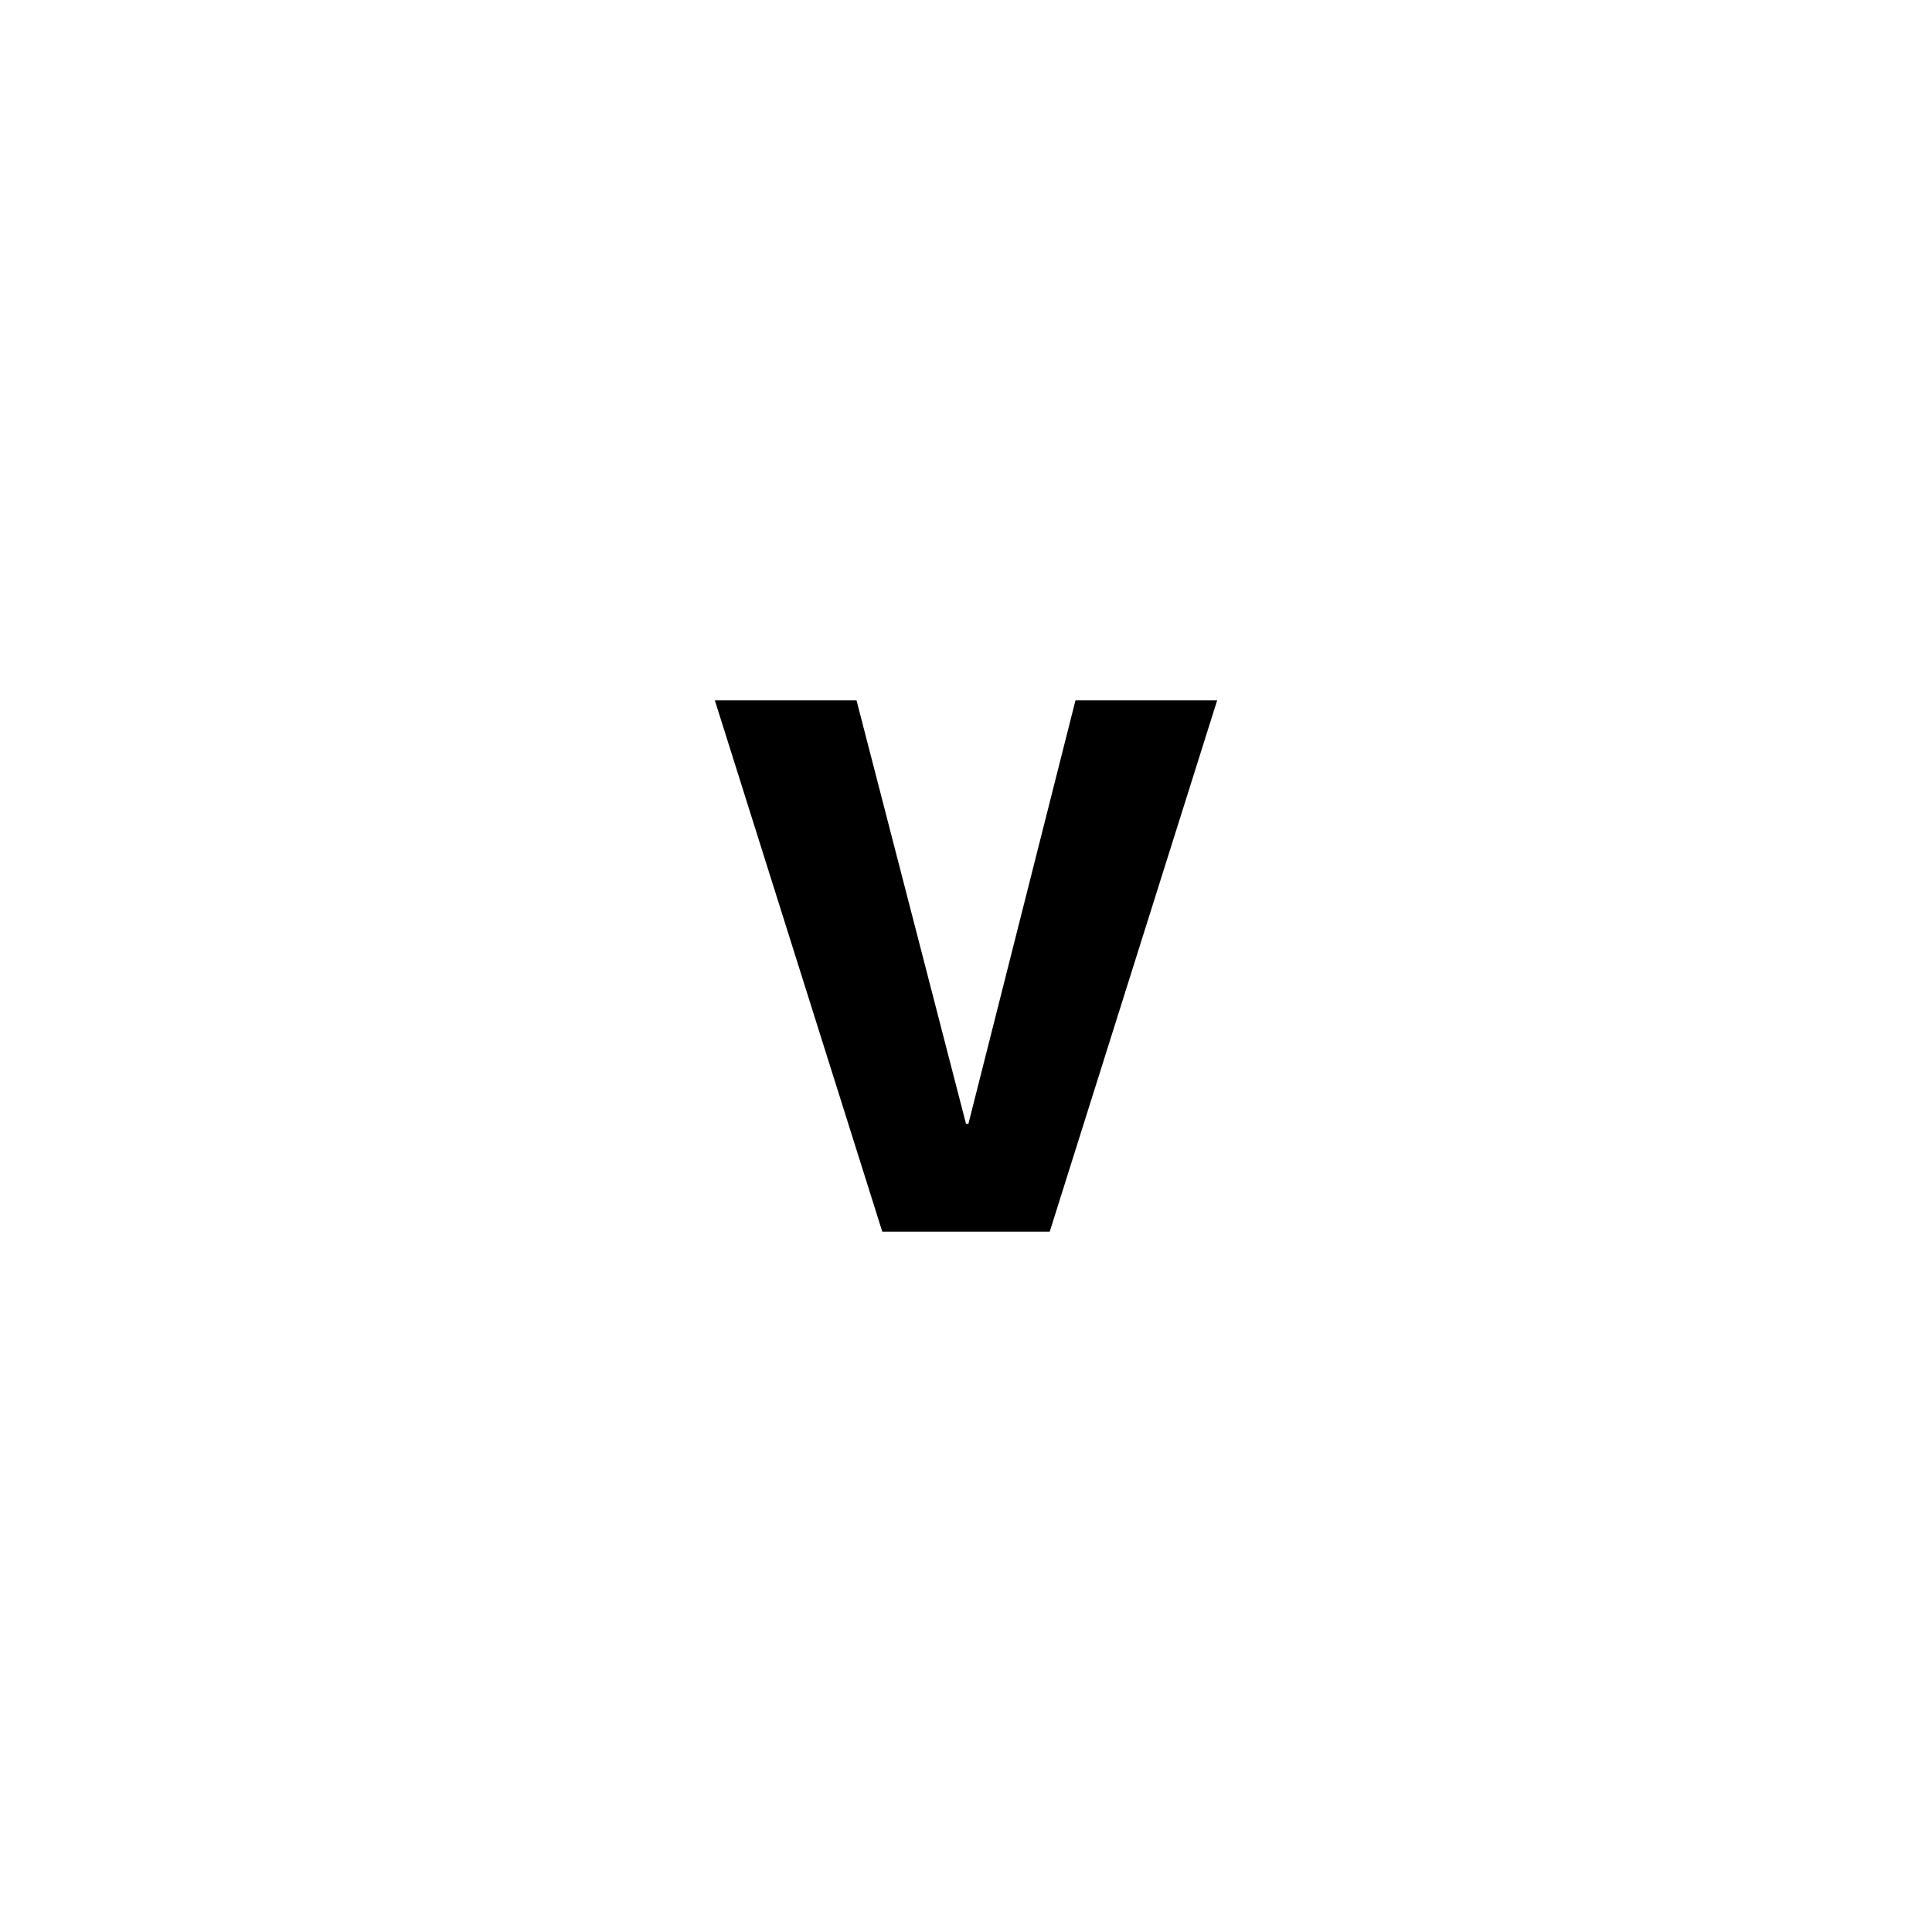
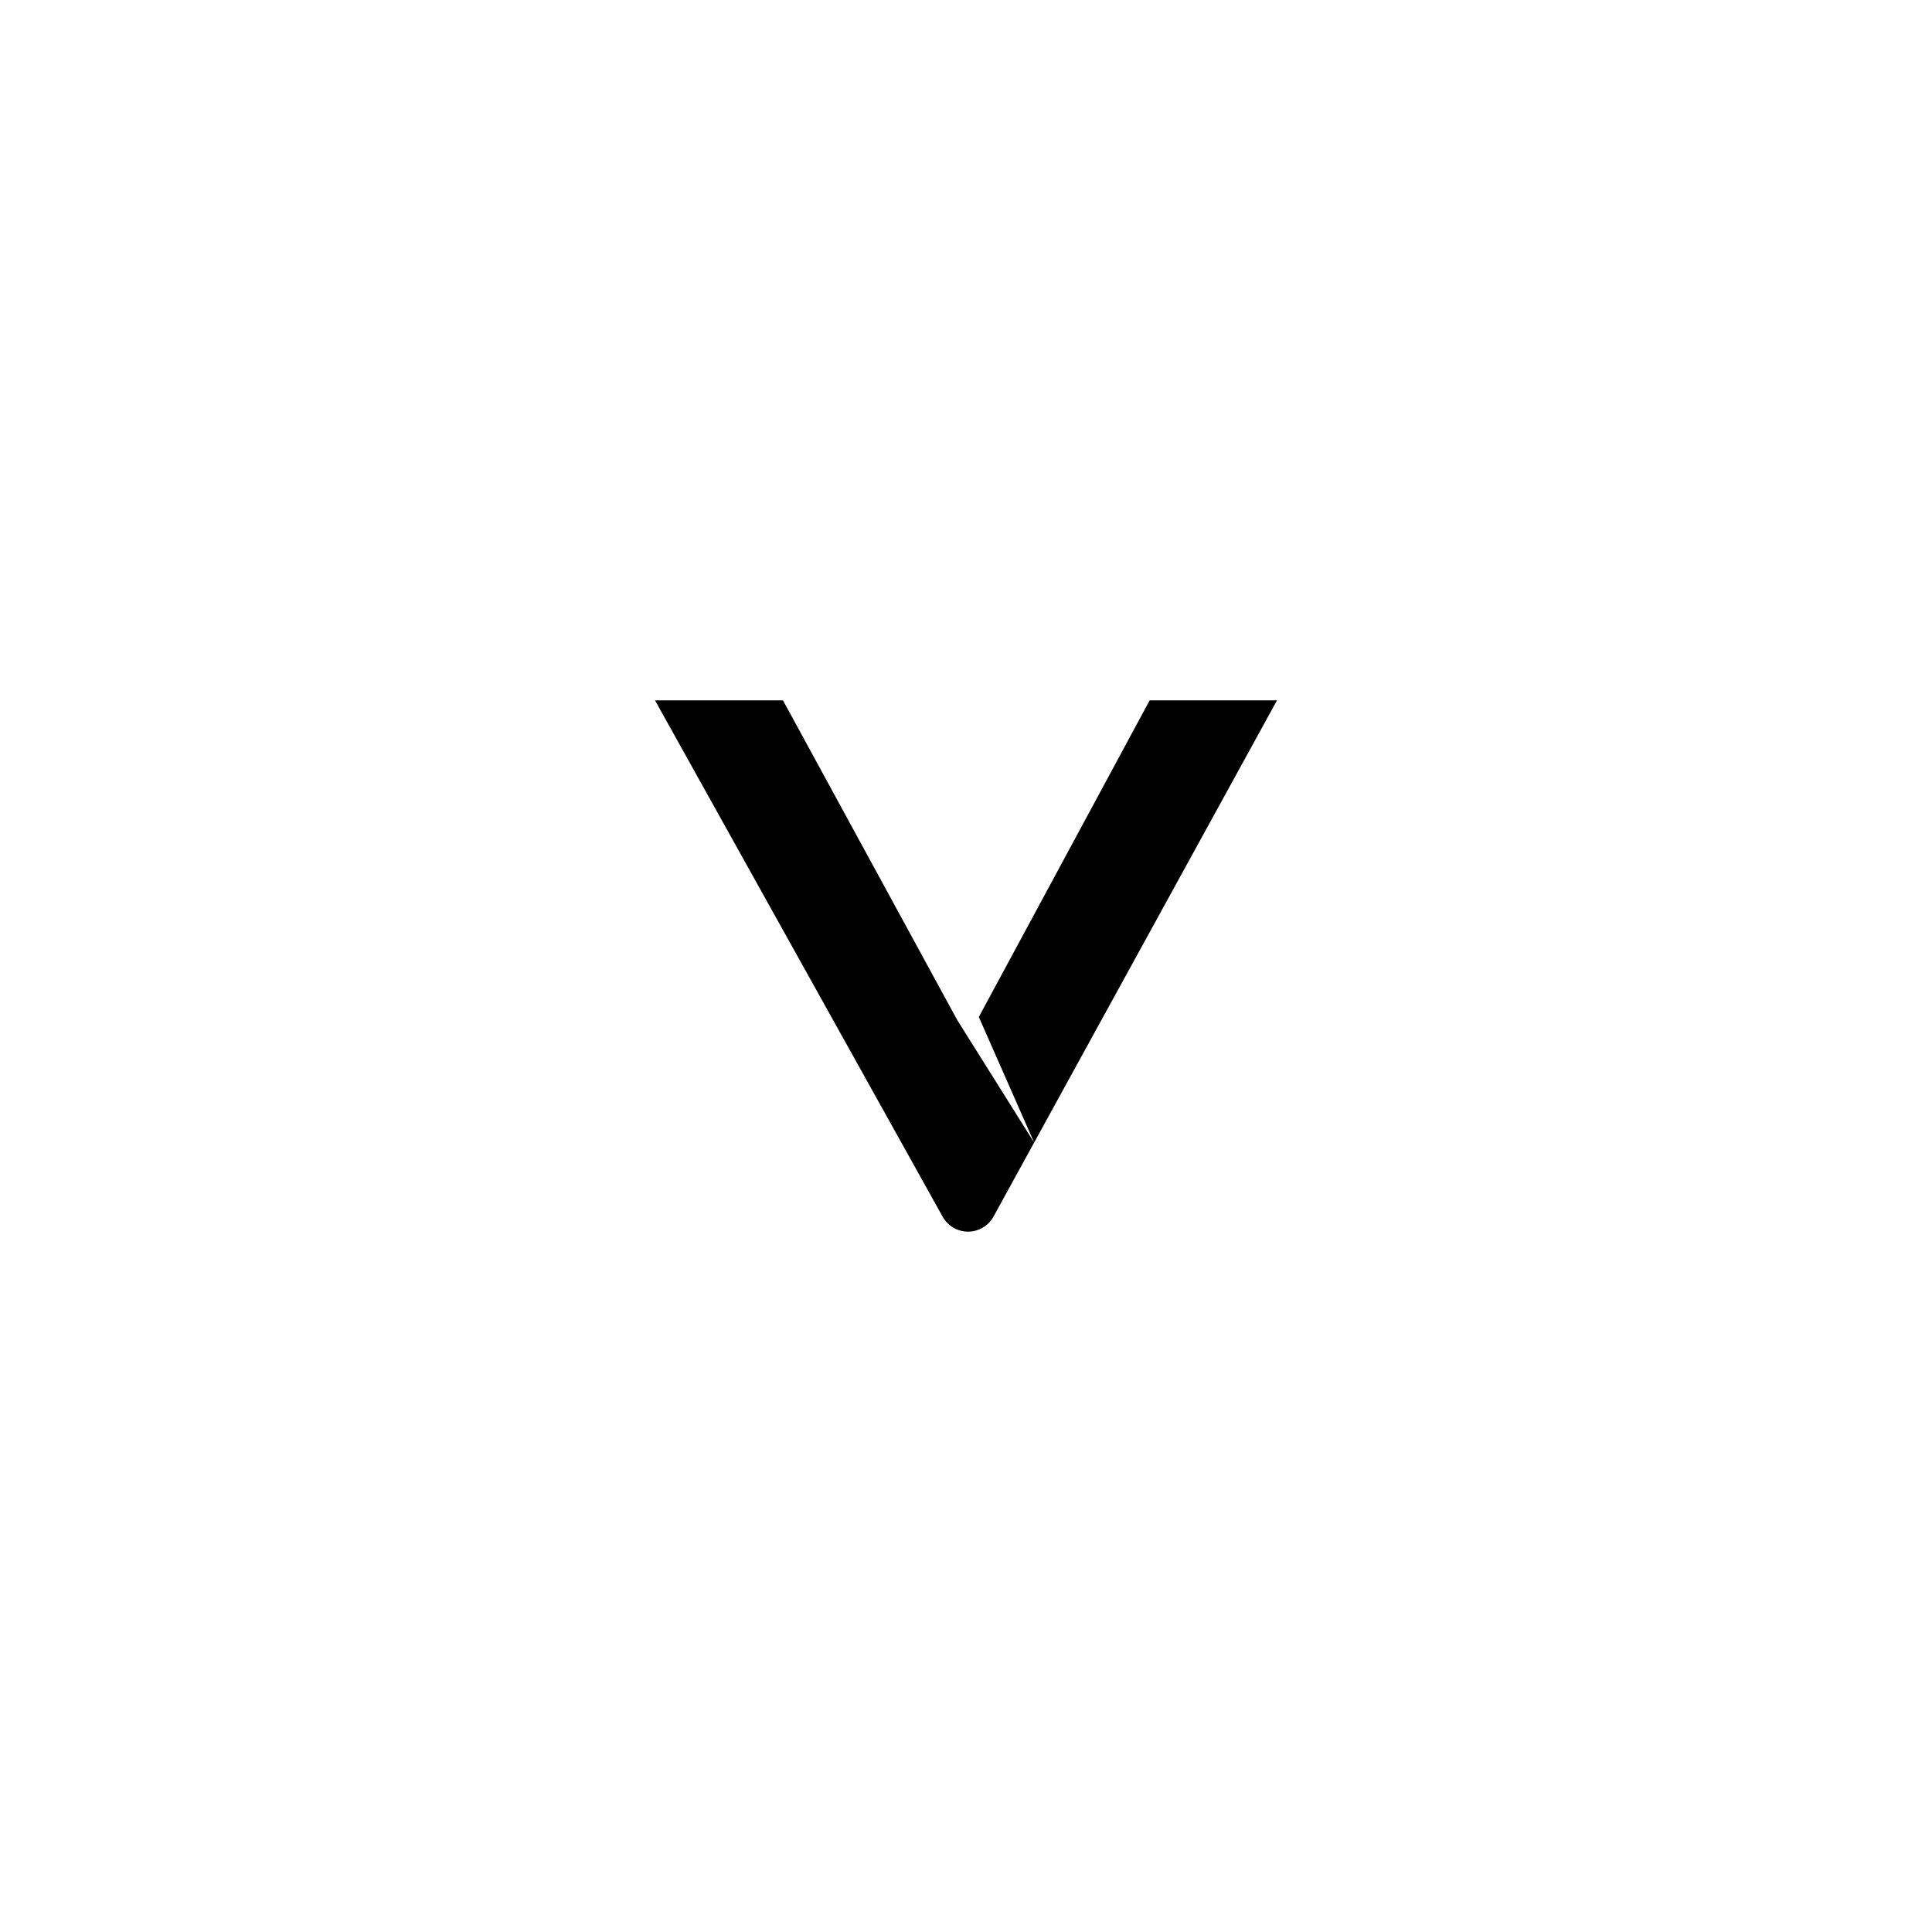
<svg xmlns="http://www.w3.org/2000/svg" width="108" height="108" viewBox="0 0 108 108">
-   <path fill="#000000" d="M49.32,68.85L39.96,39.15L47.88,39.15L54,62.82L54.135,62.82L60.12,39.15L68.04,39.15L58.68,68.85Z" />
+   <path fill="#000000" d="M 36.615 39.15 L 43.768 39.15 L 53.518 57.034 L 57.809 63.87 L 54.717 56.849 L 64.268 39.15 L 71.385 39.15 L 55.537 68.008 A 1.624 1.624 0 0 1 52.695 68.016 Z" />
</svg>
